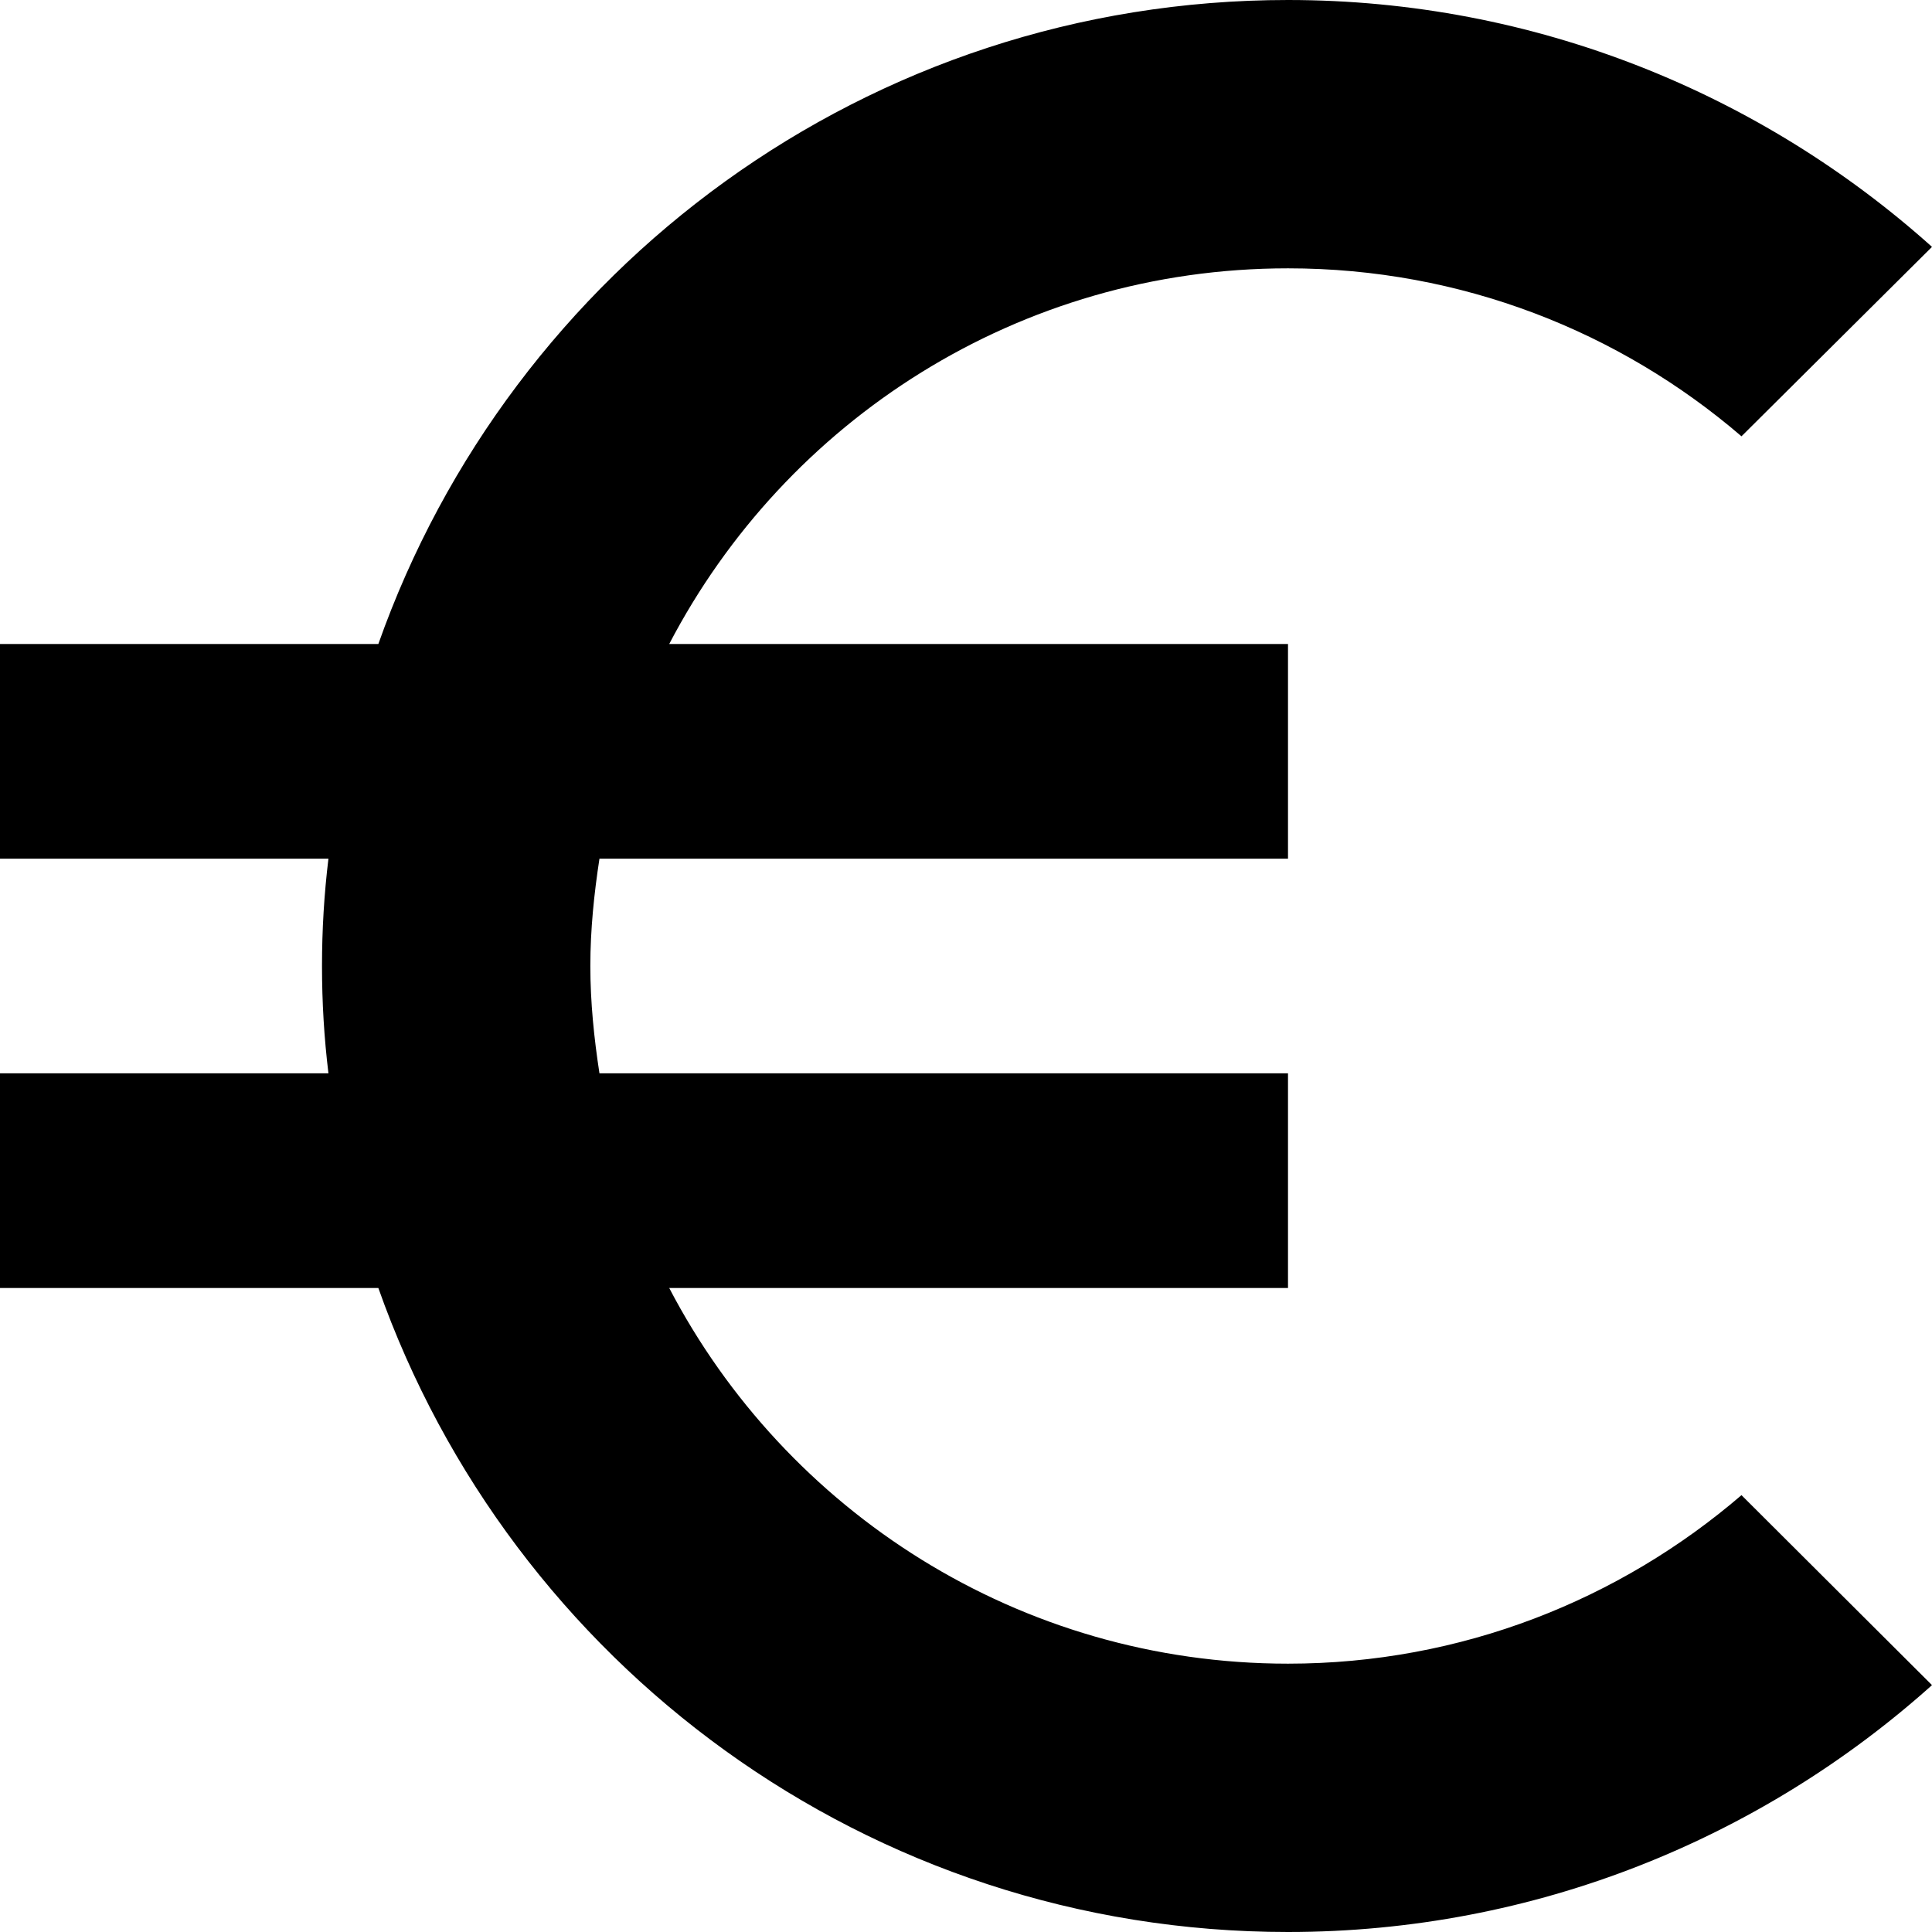
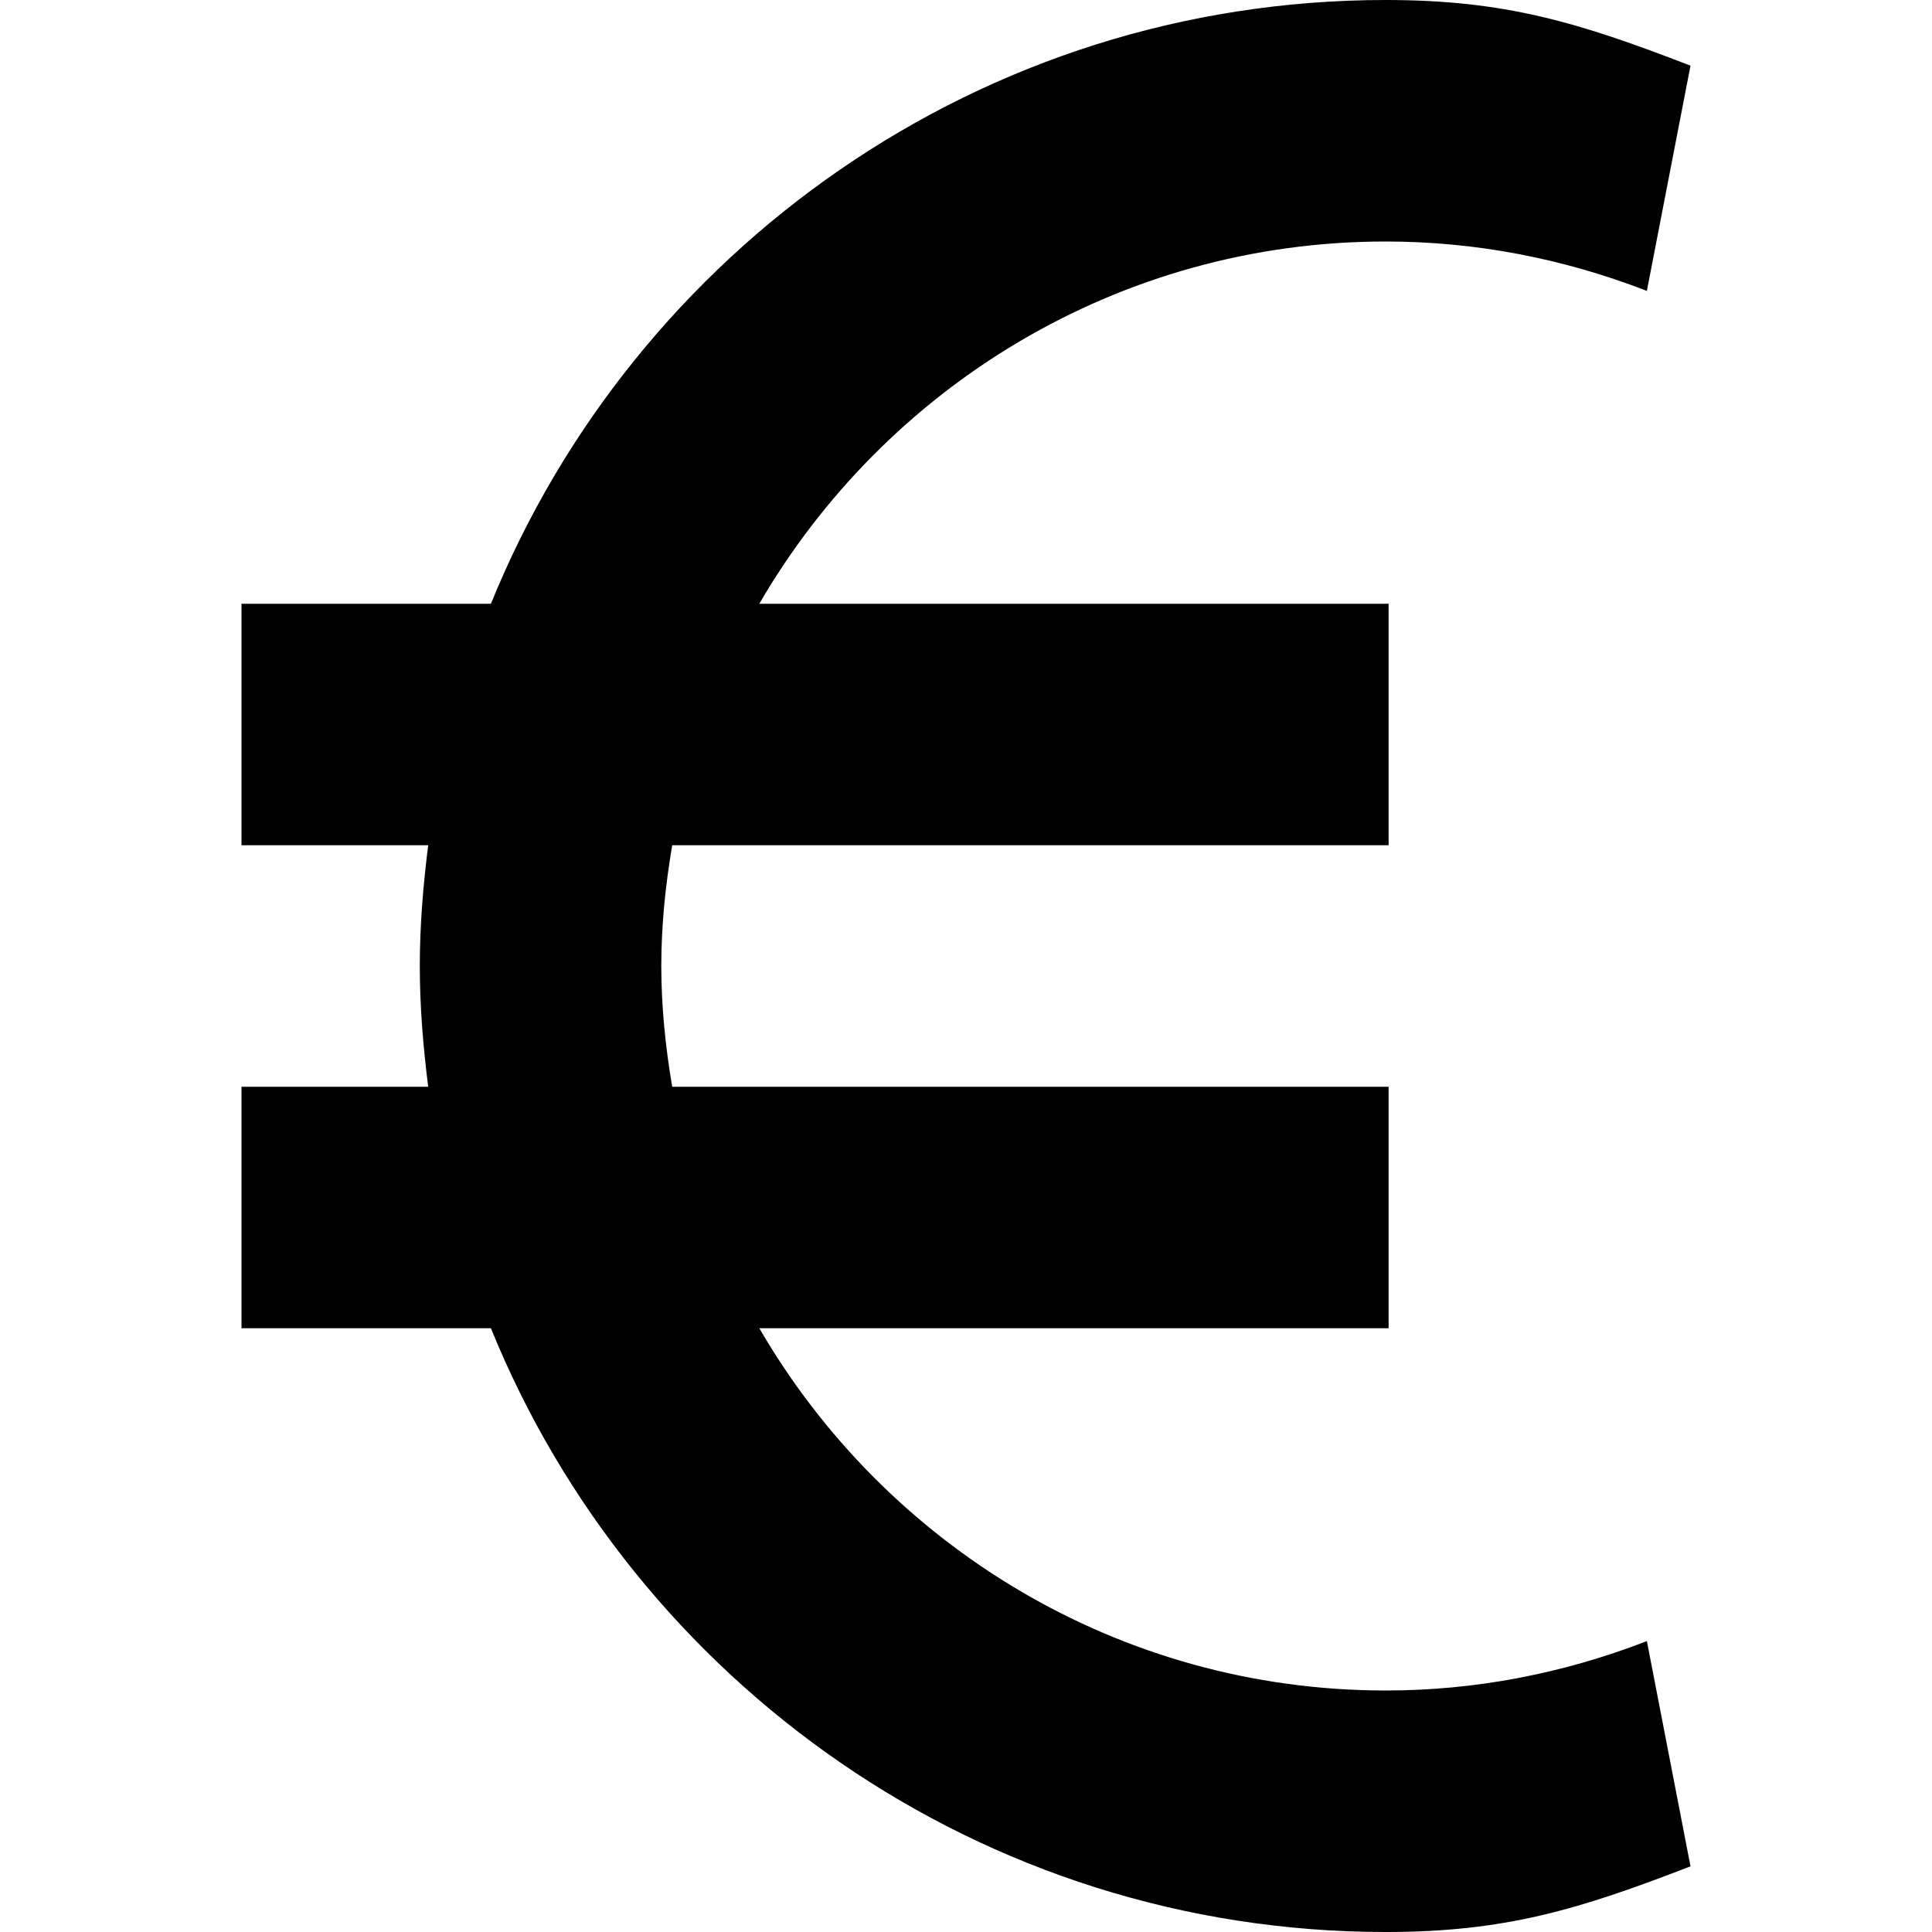
- <svg xmlns="http://www.w3.org/2000/svg" version="1.1" id="Capa_1" x="0px" y="0px" viewBox="0 0 384 384" style="enable-background:new 0 0 384 384;" xml:space="preserve">
-   <g>
-     <g>
-       <path d="M256,330.667c-53.44,0-99.84-30.293-122.987-74.667H256v-42.667H119.147c-1.067-6.933-1.813-14.08-1.813-21.333    s0.747-14.4,1.813-21.333H256V128H133.013C156.16,83.627,202.453,53.333,256,53.333c34.453,0,65.92,12.587,90.133,33.387    L384,49.067C350.08,18.667,305.173,0,256,0C172.48,0,101.547,53.44,75.2,128H0v42.667h65.28C64.427,177.707,64,184.747,64,192    s0.427,14.293,1.28,21.333H0V256h75.2c26.347,74.56,97.28,128,180.8,128c49.173,0,94.08-18.667,128-49.067l-37.867-37.76    C321.92,317.973,290.453,330.667,256,330.667z" />
-     </g>
-   </g>
-   <g>
- </g>
-   <g>
- </g>
-   <g>
- </g>
-   <g>
- </g>
-   <g>
- </g>
-   <g>
- </g>
-   <g>
- </g>
-   <g>
- </g>
-   <g>
- </g>
-   <g>
- </g>
-   <g>
- </g>
-   <g>
- </g>
-   <g>
- </g>
-   <g>
- </g>
-   <g>
- </g>
+ <svg xmlns="http://www.w3.org/2000/svg" id="Capa_1" enable-background="new 0 0 448.941 448.941" height="512" viewBox="0 0 448.941 448.941" width="512">
+   <path d="m322.019 392.823c-62.154 0-116.412-33.94-145.576-84.176h146.233v-56.118h-166.476c-1.545-9.147-2.535-18.48-2.535-28.059 0-9.578.99-18.912 2.535-28.059h166.476v-56.118h-146.233c29.163-50.237 83.421-84.176 145.576-84.176 20.606 0 41.019 3.864 60.666 11.481l10.138-52.336c-26.14-10.124-43.239-15.262-70.804-15.262-93.996 0-174.561 58.138-207.944 140.294h-57.957v56.118h43.38c-1.156 9.214-1.949 18.537-1.949 28.059s.793 18.845 1.949 28.059h-43.38v56.118h57.957c33.383 82.156 113.948 140.294 207.944 140.294 27.566 0 44.664-5.138 70.805-15.262l-10.138-52.336c-19.648 7.616-40.061 11.48-60.667 11.479z" />
</svg>
